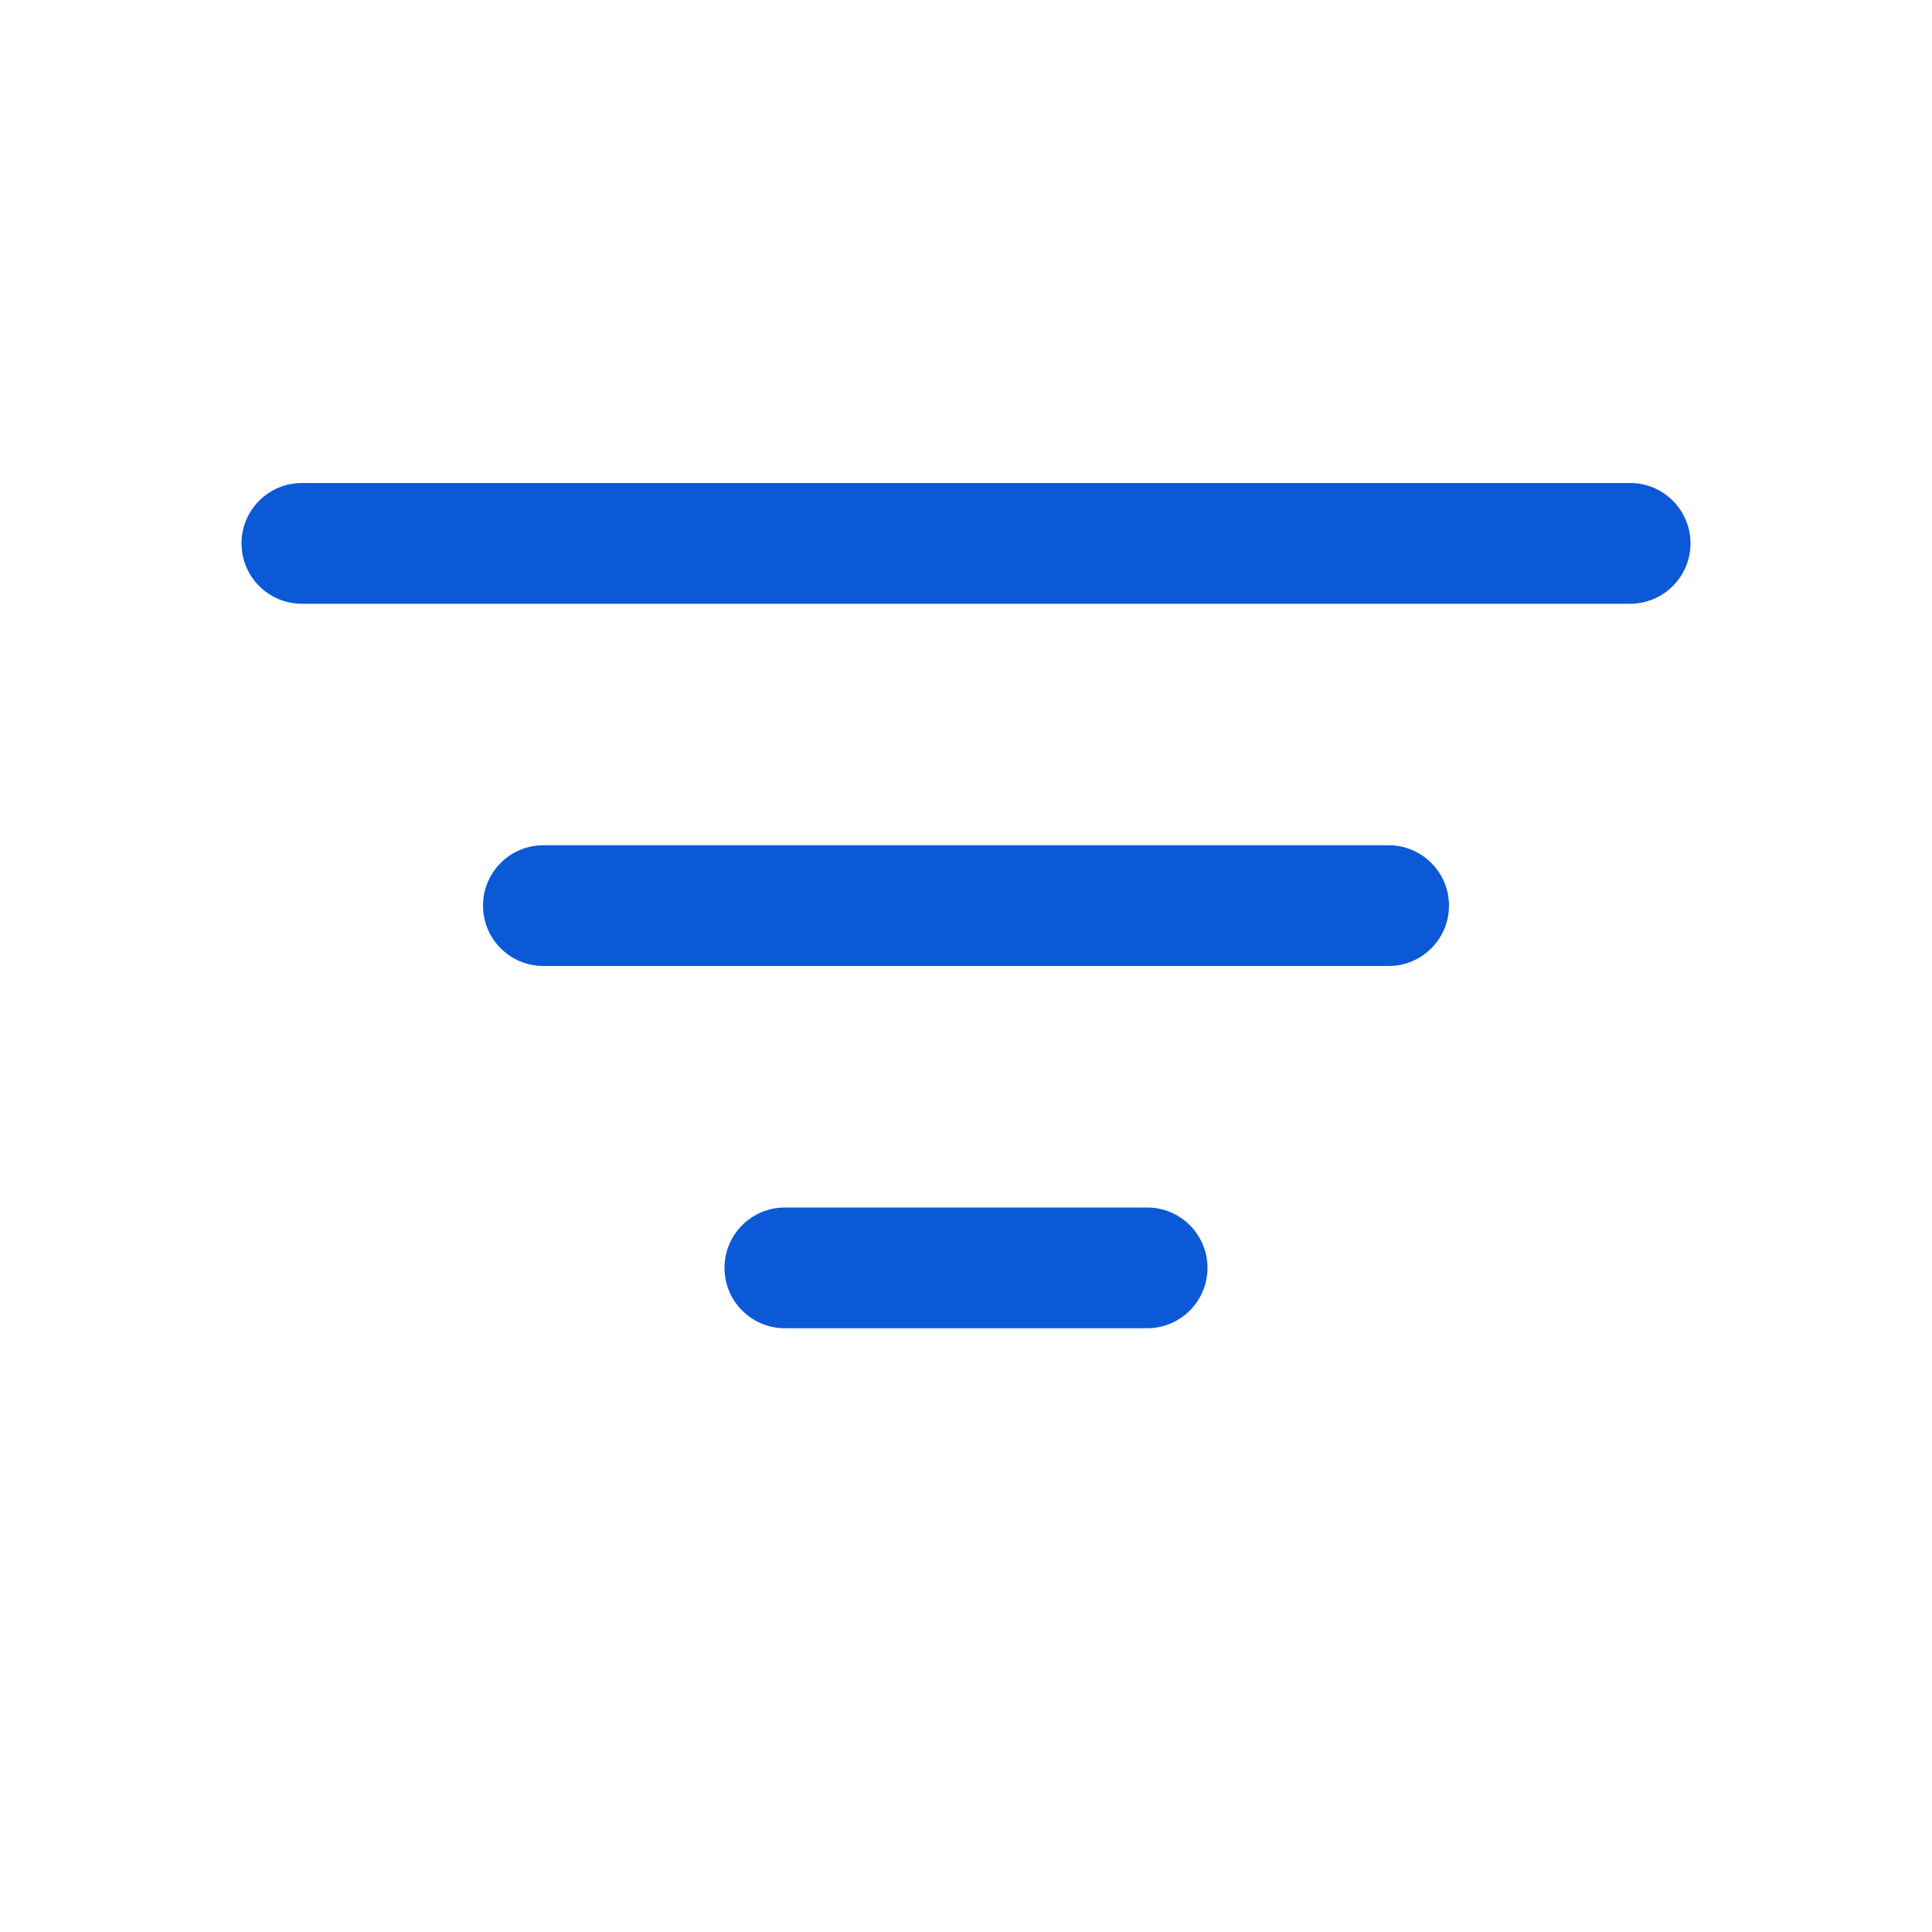
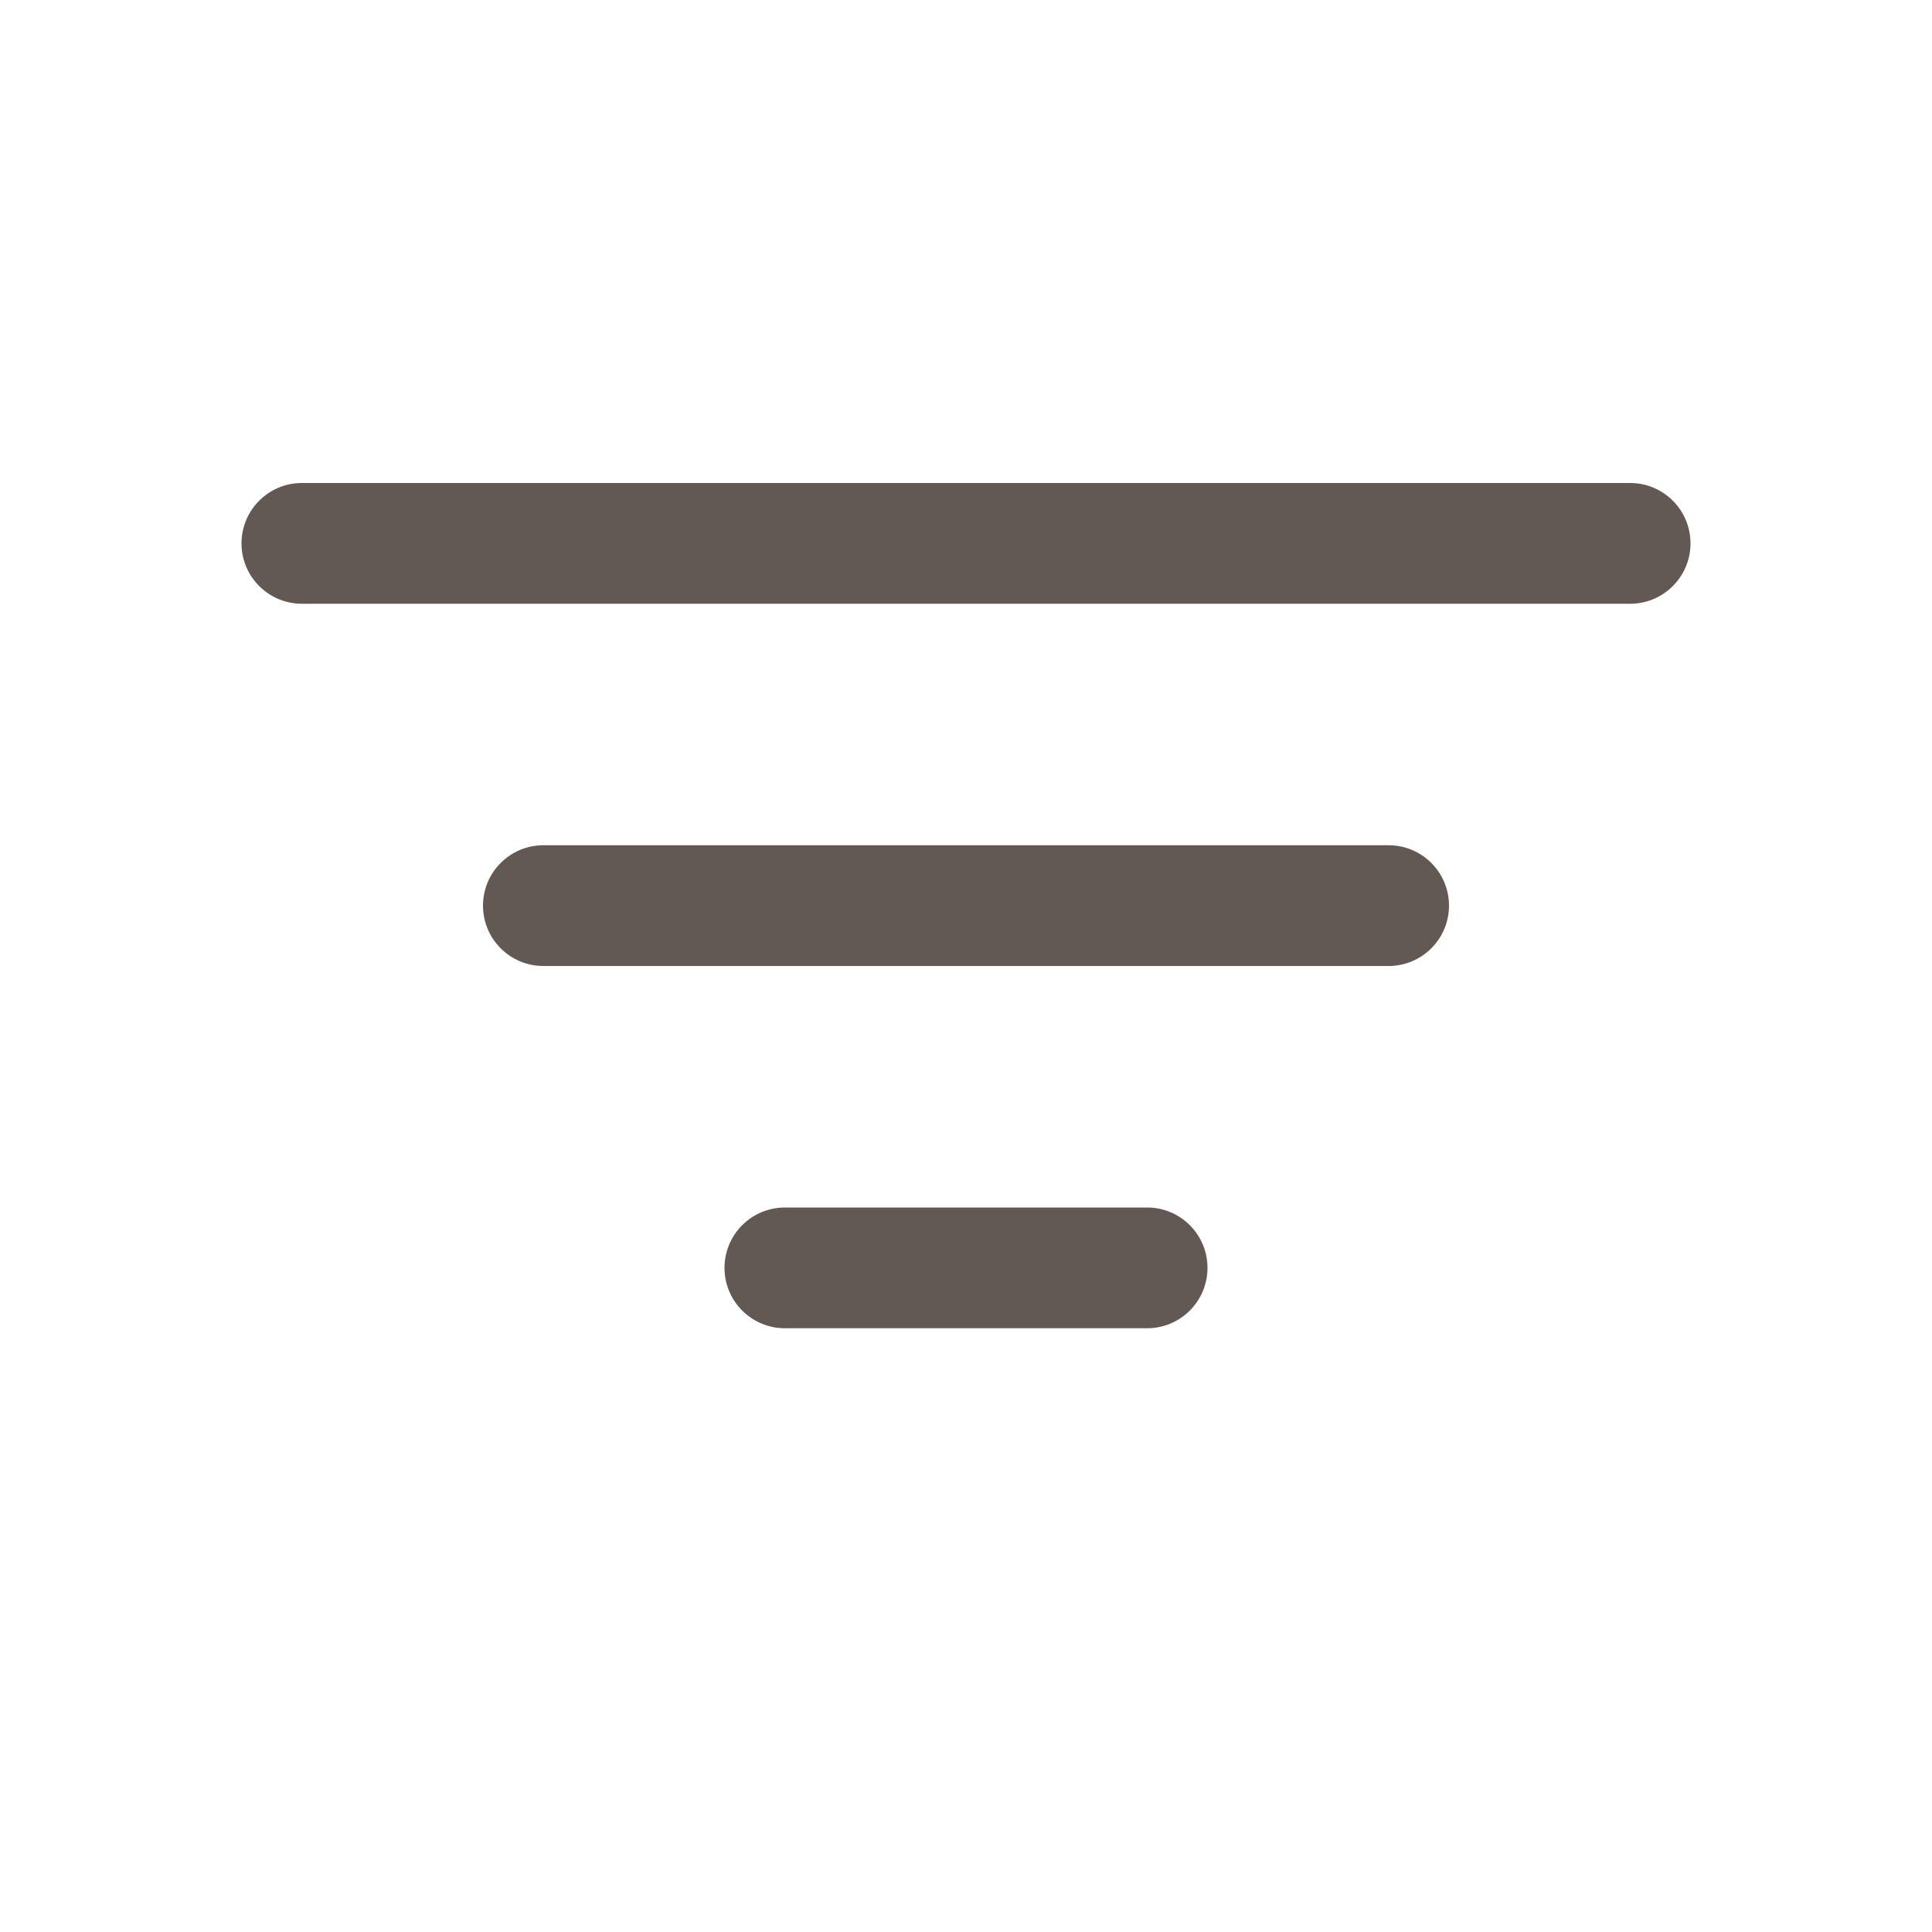
<svg xmlns="http://www.w3.org/2000/svg" width="16" height="16" viewBox="0 0 16 16" fill="none">
-   <path d="M6 10.5C6 10.224 6.224 10 6.5 10H9.5C9.776 10 10 10.224 10 10.5C10 10.776 9.776 11 9.5 11H6.5C6.224 11 6 10.776 6 10.5Z" fill="#0C59D8" />
-   <path d="M4 7.5C4 7.224 4.224 7 4.5 7H11.5C11.776 7 12 7.224 12 7.5C12 7.776 11.776 8 11.5 8H4.5C4.224 8 4 7.776 4 7.5Z" fill="#0C59D8" />
-   <path d="M2 4.5C2 4.224 2.224 4 2.5 4H13.5C13.776 4 14 4.224 14 4.5C14 4.776 13.776 5 13.5 5H2.5C2.224 5 2 4.776 2 4.5Z" fill="#0C59D8" />
+   <path d="M6 10.5C6 10.224 6.224 10 6.5 10H9.5C9.776 10 10 10.224 10 10.5C10 10.776 9.776 11 9.5 11H6.5C6.224 11 6 10.776 6 10.5Z" fill="#635954" />
+   <path d="M4 7.5C4 7.224 4.224 7 4.5 7H11.5C11.776 7 12 7.224 12 7.5C12 7.776 11.776 8 11.5 8H4.5C4.224 8 4 7.776 4 7.5Z" fill="#635954" />
+   <path d="M2 4.5C2 4.224 2.224 4 2.5 4H13.5C13.776 4 14 4.224 14 4.5C14 4.776 13.776 5 13.5 5H2.5C2.224 5 2 4.776 2 4.5Z" fill="#635954" />
</svg>
